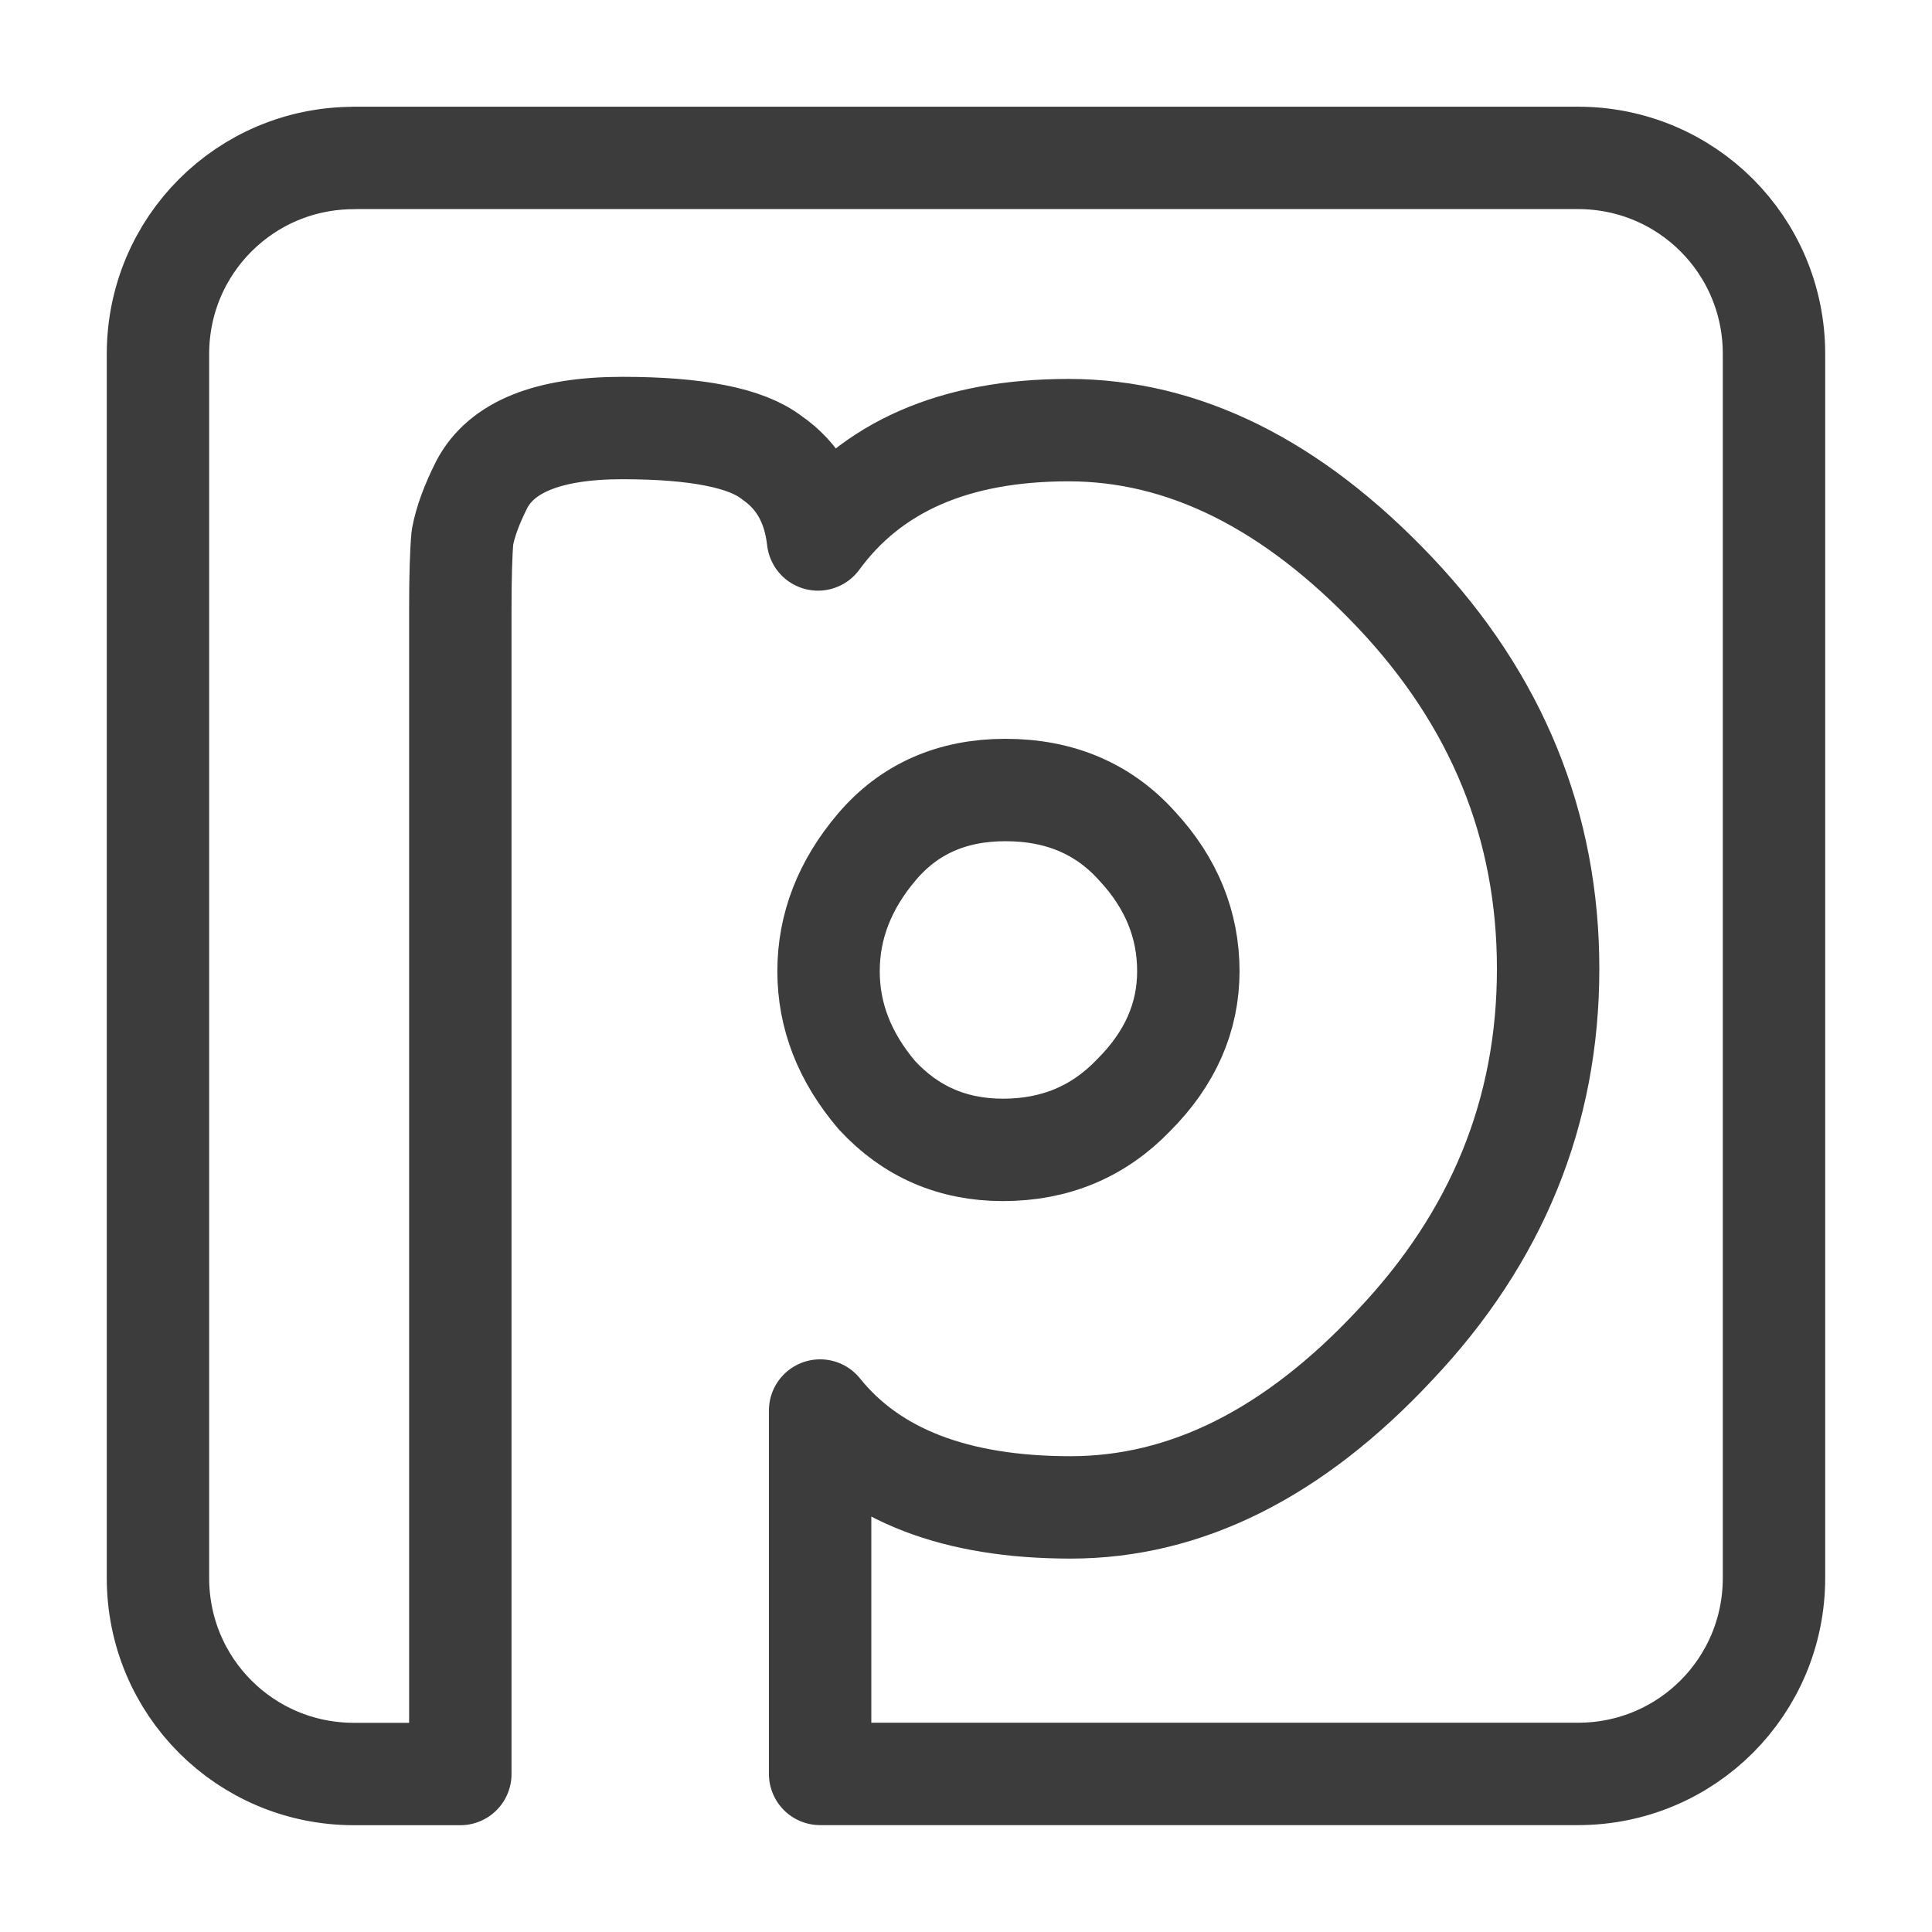
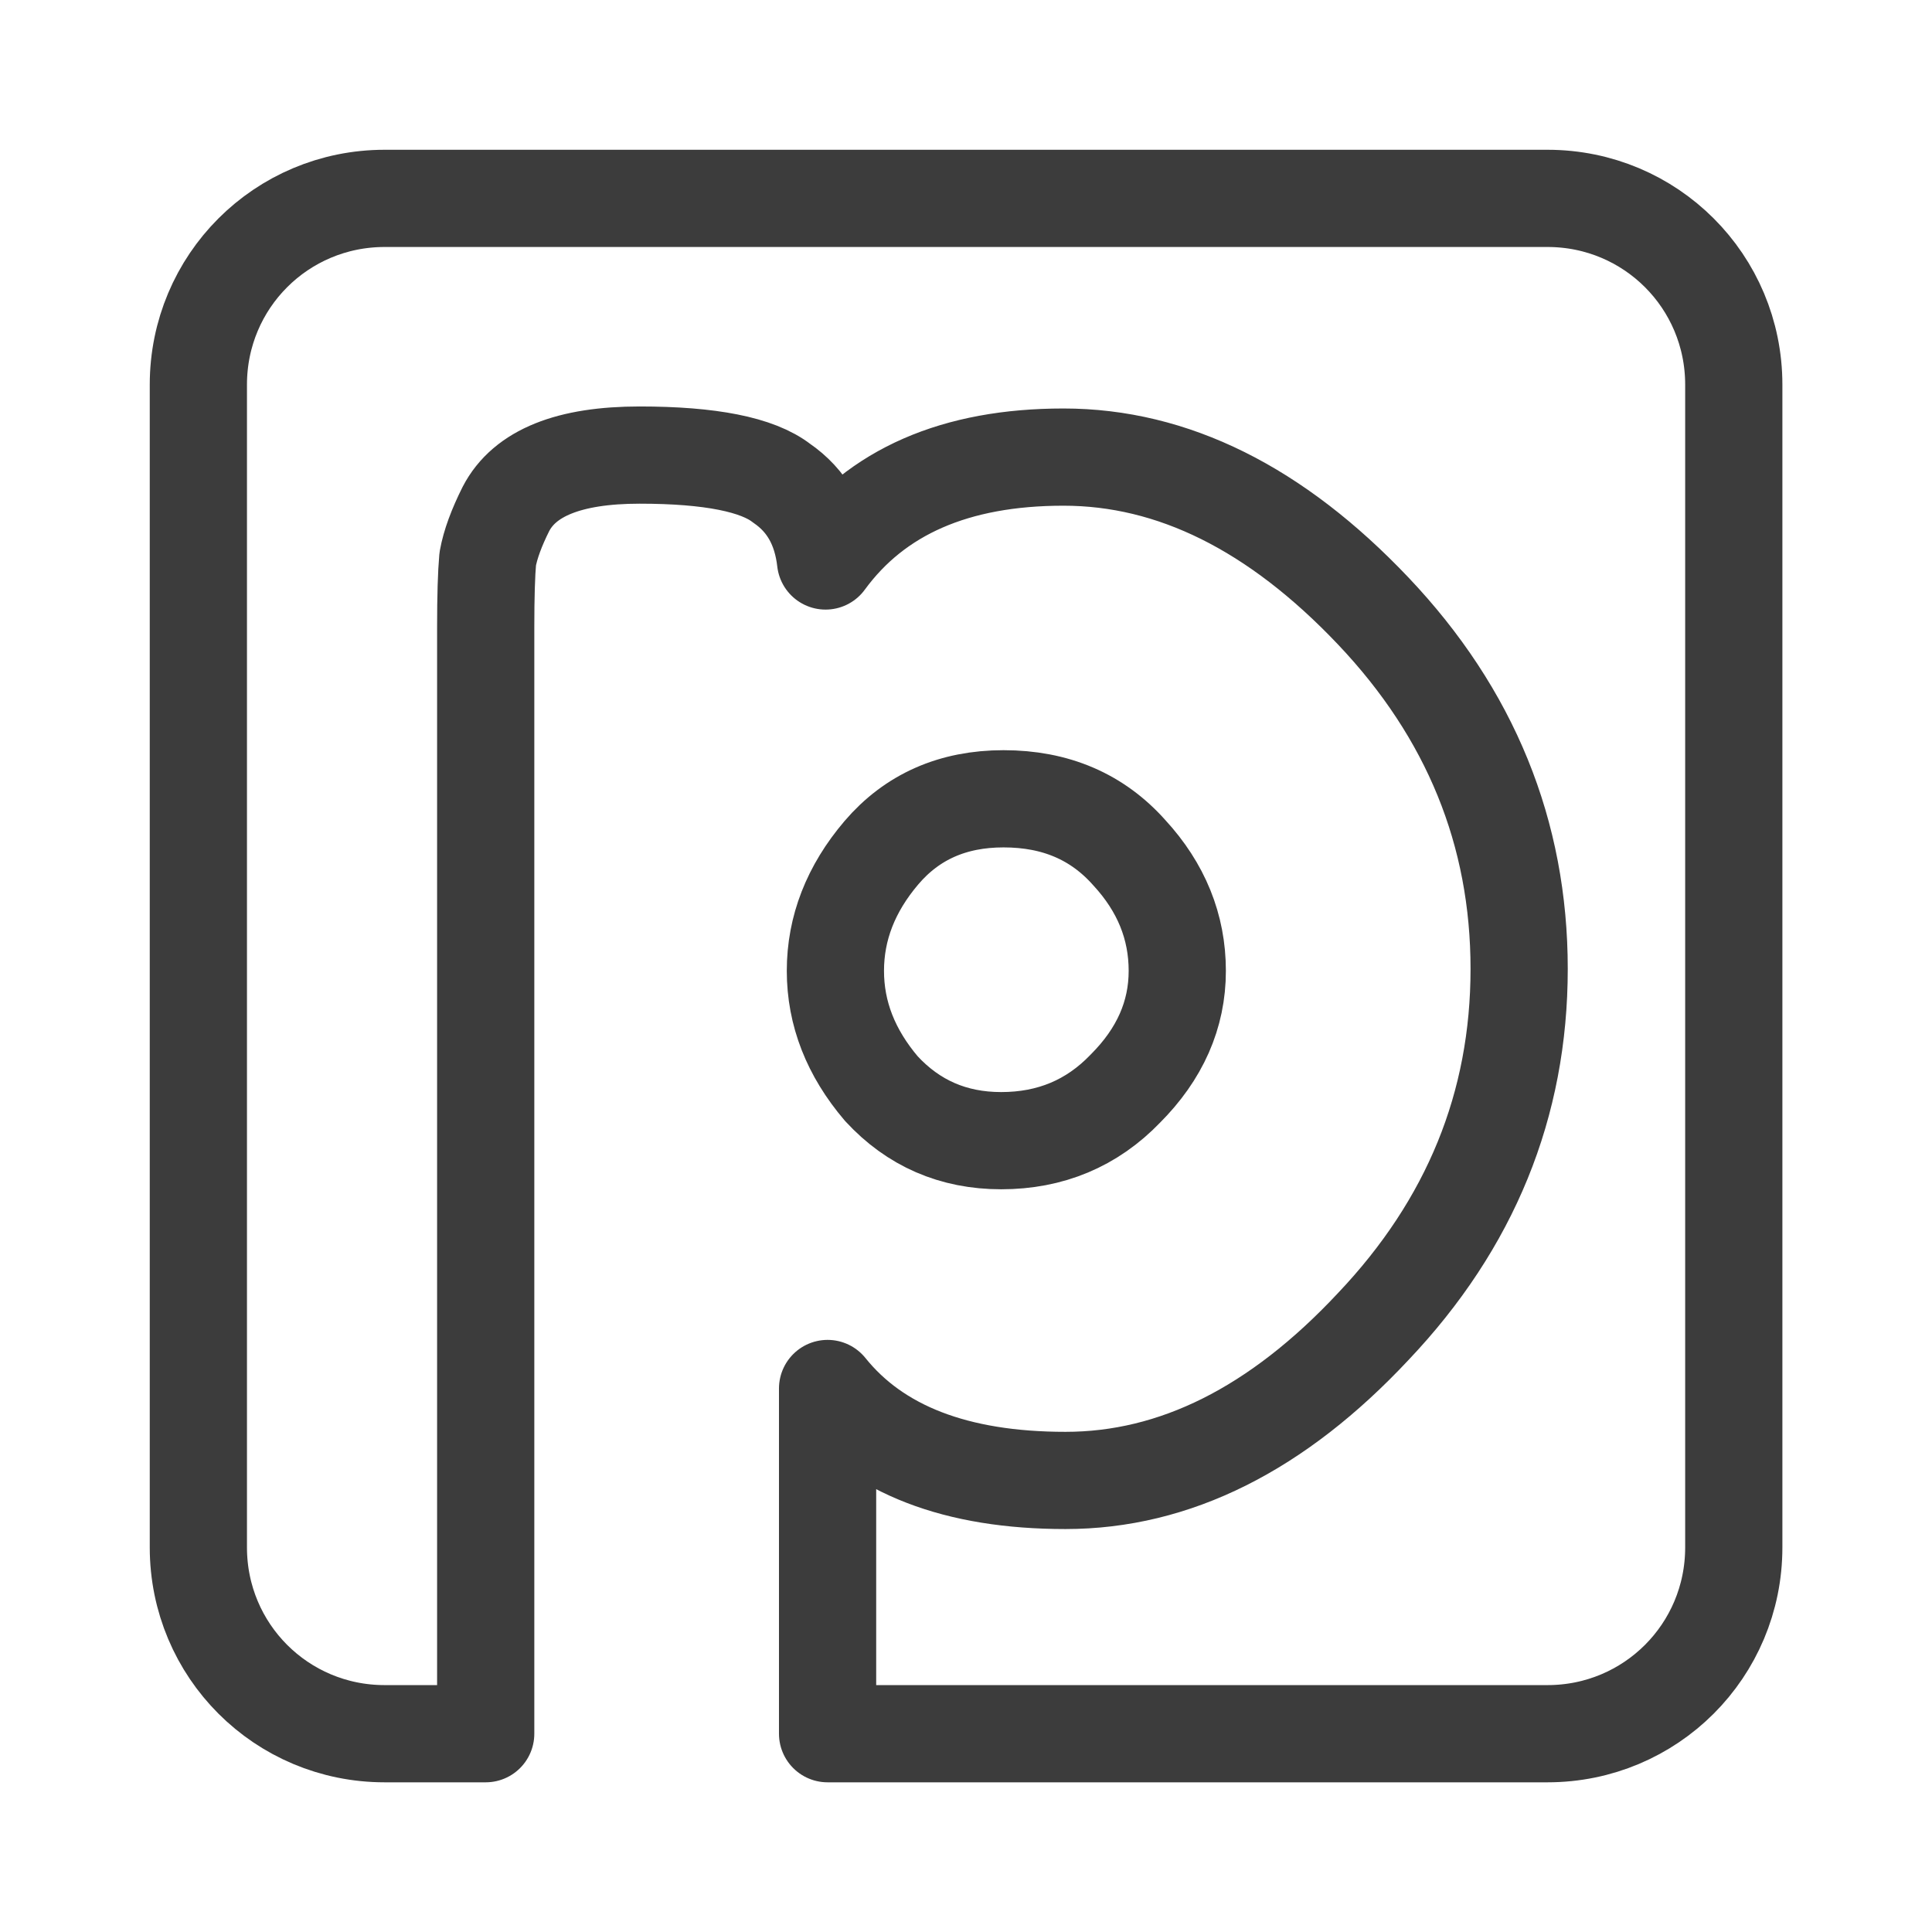
<svg xmlns="http://www.w3.org/2000/svg" width="22" height="22" viewBox="0 0 22 22" id="svg2" version="1.1">
  <defs id="defs4" />
  <g id="layer1" transform="translate(-241.5312,-341.5)">
-     <path style="fill:none;stroke:#3c3c3c;stroke-width:1.166;stroke-linejoin:round;stroke-miterlimit:4;stroke-opacity:1;stroke-dasharray:none" d="m 245.562,343.299 c -1.237,0 -2.232,0.996 -2.232,2.232 l 0,13.938 c 0,1.237 0.996,2.232 2.232,2.232 l 1.211,0 0,-13.264 c 0,-0.367 0.008,-0.641 0.024,-0.817 0.032,-0.176 0.106,-0.375 0.218,-0.599 0.224,-0.431 0.756,-0.647 1.603,-0.647 0.846,10e-6 1.414,0.113 1.701,0.337 0.303,0.208 0.48,0.517 0.527,0.932 0.607,-0.83 1.558,-1.245 2.852,-1.245 1.31,10e-6 2.547,0.615 3.713,1.844 1.166,1.23 1.749,2.662 1.749,4.291 -2e-5,1.629 -0.583,3.058 -1.749,4.288 -1.15,1.23 -2.379,1.844 -3.689,1.844 -1.31,0 -2.261,-0.368 -2.852,-1.103 l 0,4.138 8.63,0 c 1.237,0 2.232,-0.996 2.232,-2.232 l 0,-13.938 c 0,-1.237 -0.996,-2.232 -2.232,-2.232 l -13.938,0 z m 7.418,7.197 c -0.607,10e-6 -1.096,0.215 -1.463,0.647 -0.367,0.431 -0.551,0.905 -0.551,1.416 0,0.511 0.184,0.981 0.551,1.412 0.383,0.415 0.861,0.623 1.436,0.623 0.591,0 1.088,-0.207 1.487,-0.623 0.415,-0.415 0.623,-0.885 0.623,-1.412 -1e-5,-0.527 -0.192,-1 -0.575,-1.416 -0.383,-0.431 -0.885,-0.647 -1.508,-0.647 z" id="rect4424" />
+     <path style="fill:none;stroke:#3c3c3c;stroke-width:1.107;stroke-linejoin:round;stroke-miterlimit:4;stroke-opacity:1;stroke-dasharray:none" d="m 245.911,343.759 c -1.175,0 -2.121,0.946 -2.121,2.121 l 0,13.241 c 0,1.175 0.946,2.121 2.121,2.121 l 1.151,0 0,-12.601 c 0,-0.349 0.008,-0.609 0.023,-0.776 0.03,-0.167 0.101,-0.357 0.207,-0.569 0.212,-0.41 0.719,-0.614 1.523,-0.614 0.804,10e-6 1.343,0.108 1.616,0.32 0.288,0.197 0.456,0.491 0.501,0.886 0.577,-0.789 1.48,-1.183 2.709,-1.183 1.244,10e-6 2.419,0.584 3.527,1.752 1.108,1.168 1.662,2.529 1.662,4.076 -10e-6,1.548 -0.554,2.905 -1.662,4.073 -1.092,1.168 -2.26,1.752 -3.504,1.752 -1.244,0 -2.148,-0.349 -2.709,-1.047 l 0,3.931 8.198,0 c 1.175,0 2.121,-0.946 2.121,-2.121 l 0,-13.241 c 0,-1.175 -0.946,-2.121 -2.121,-2.121 l -13.241,0 z m 7.047,6.837 c -0.577,1e-5 -1.041,0.205 -1.39,0.614 -0.349,0.41 -0.524,0.859 -0.524,1.345 0,0.486 0.175,0.932 0.524,1.342 0.364,0.394 0.818,0.592 1.364,0.592 0.561,0 1.033,-0.197 1.413,-0.592 0.394,-0.394 0.592,-0.841 0.592,-1.342 -1e-5,-0.501 -0.182,-0.95 -0.546,-1.345 -0.364,-0.41 -0.84,-0.614 -1.432,-0.614 z" id="rect4424" />
  </g>
</svg>
